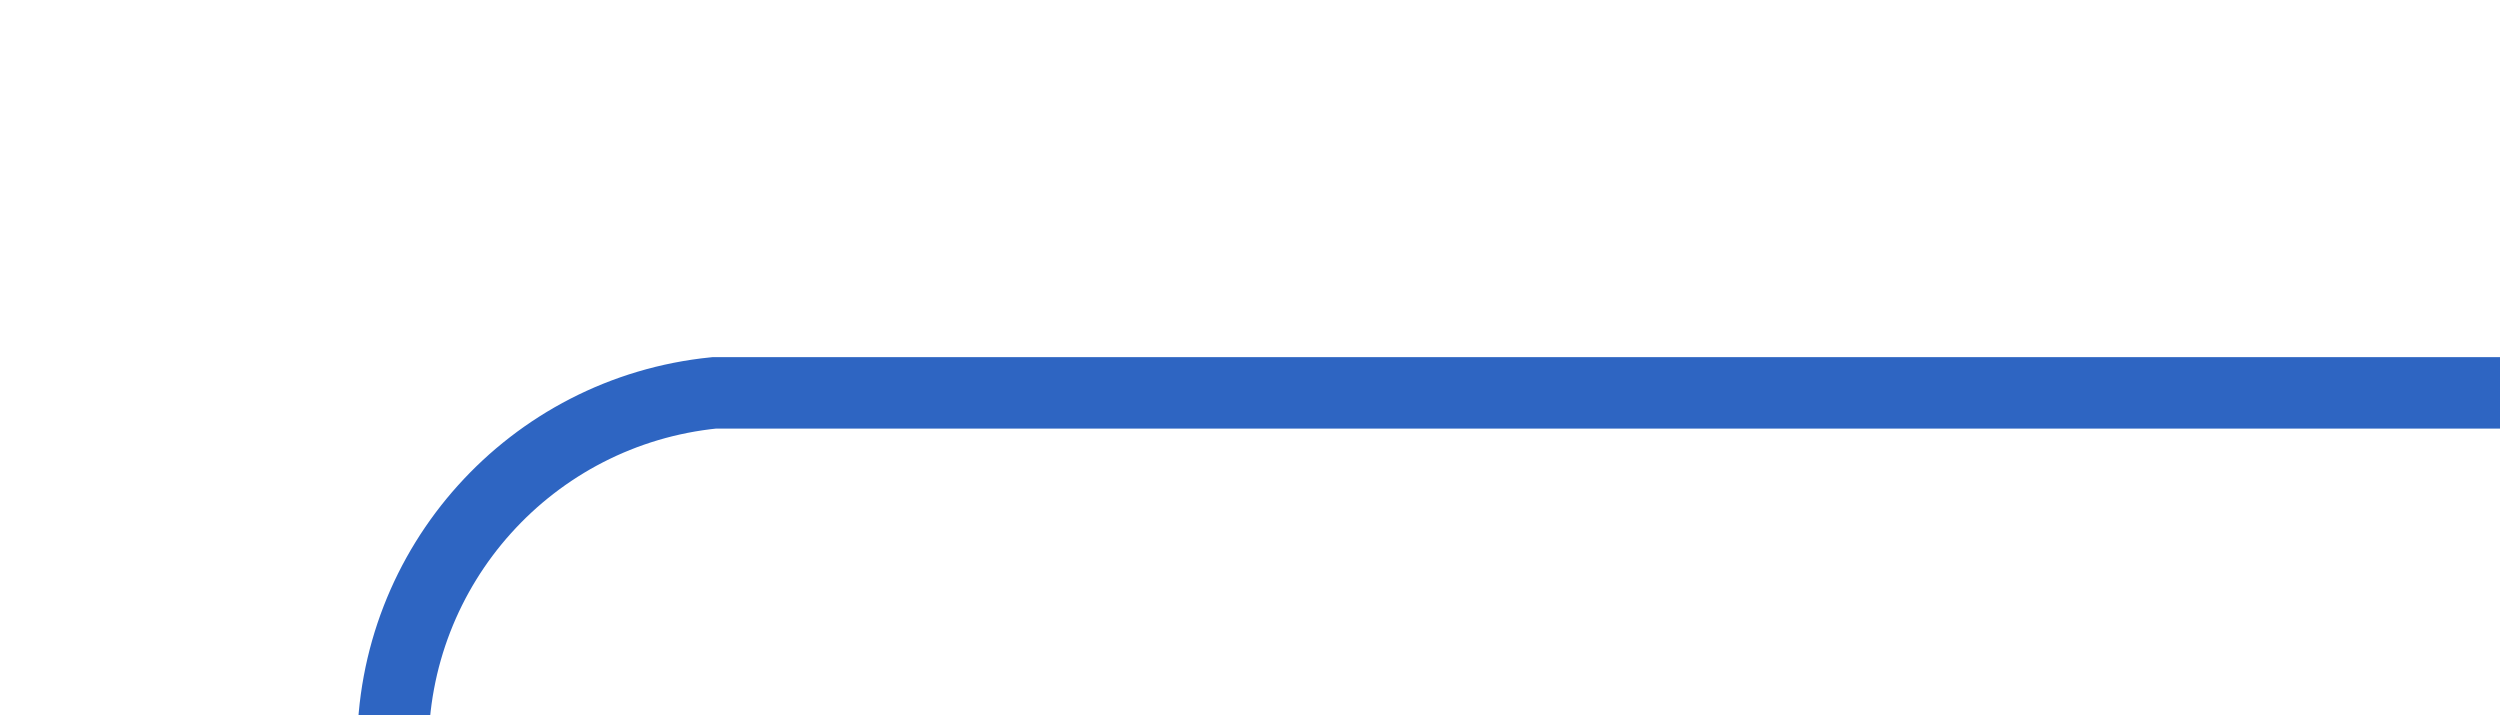
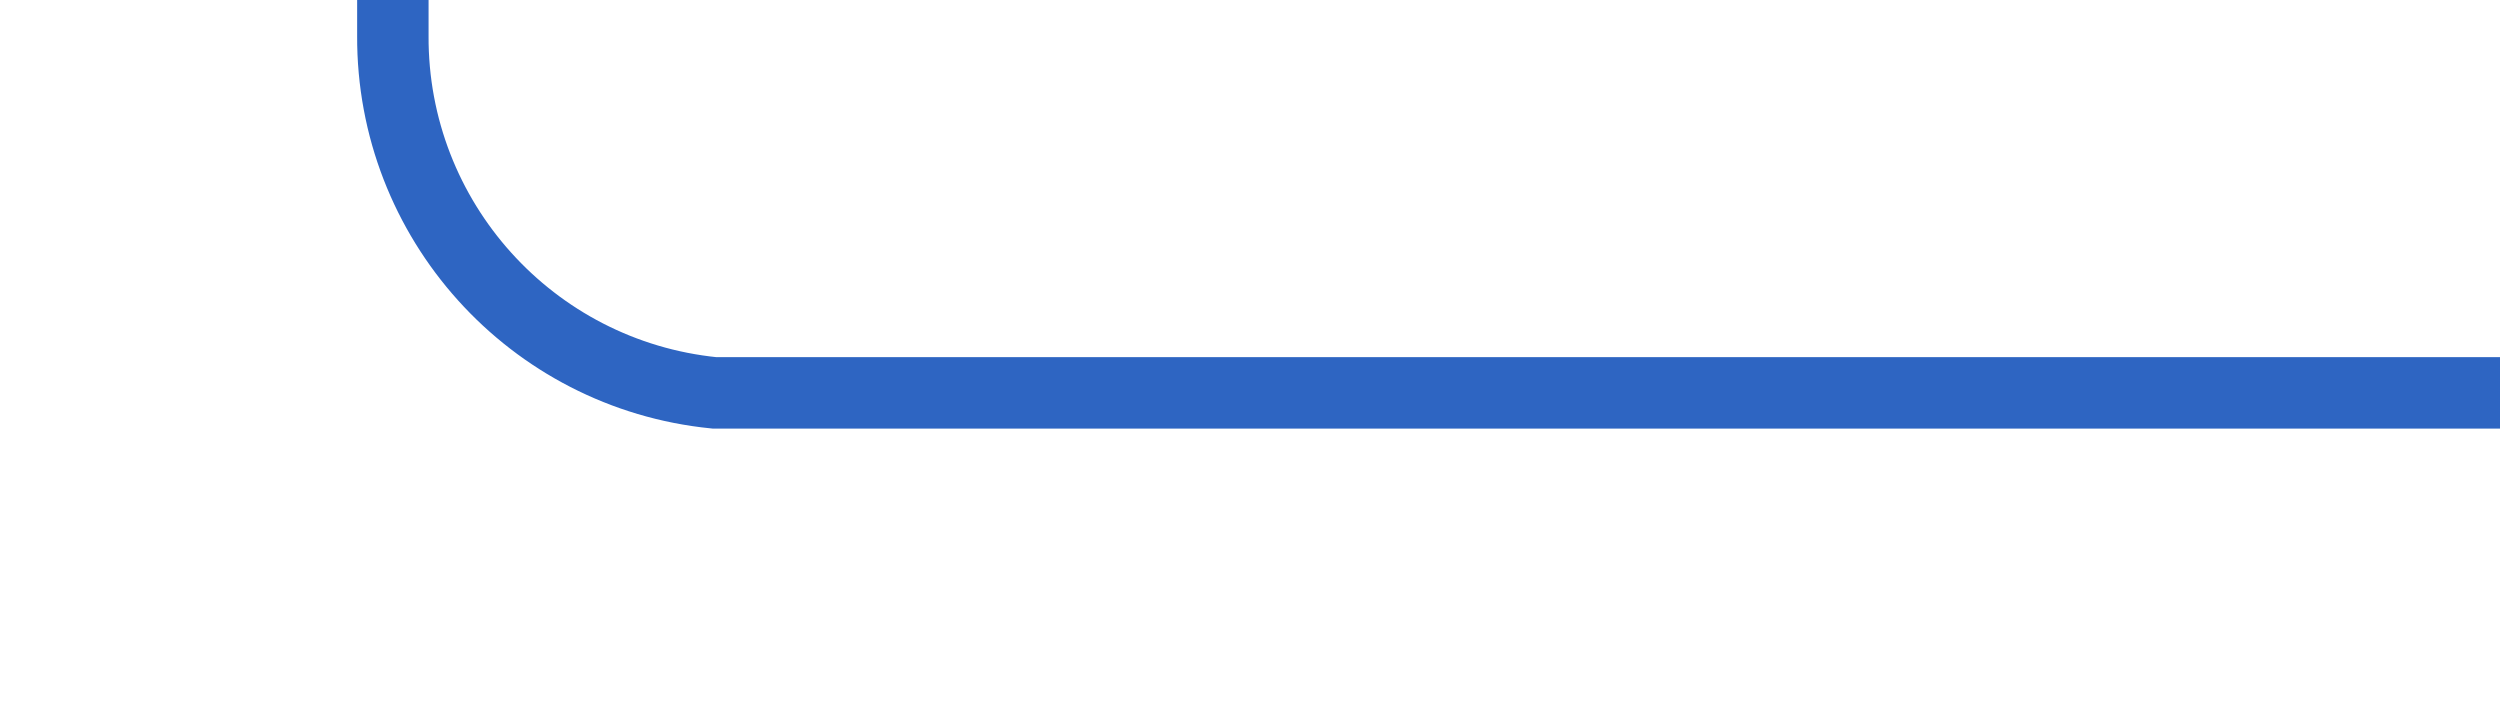
- <svg xmlns="http://www.w3.org/2000/svg" version="1.1" width="35px" height="10px" preserveAspectRatio="xMinYMid meet" viewBox="1365 6736  35 8">
-   <path d="M 1400 6740.5  L 1375 6740.5  A 5 5 0 0 0 1370.5 6745.5 L 1370.5 6813  A 5 5 0 0 1 1365.5 6818.5 L 1360 6818.5  " stroke-width="1" stroke="#2e65c2" fill="none" />
+ <svg xmlns="http://www.w3.org/2000/svg" version="1.1" width="35px" height="10px" preserveAspectRatio="xMinYMid meet" viewBox="1365 6834  35 8">
+   <path d="M 1400 6838.5  L 1375 6838.5  A 5 5 0 0 1 1370.5 6833.5 L 1370.5 6826  A 5 5 0 0 0 1365.5 6821.5 L 1360 6821.5  " stroke-width="1" stroke="#2e65c2" fill="none" />
</svg>
